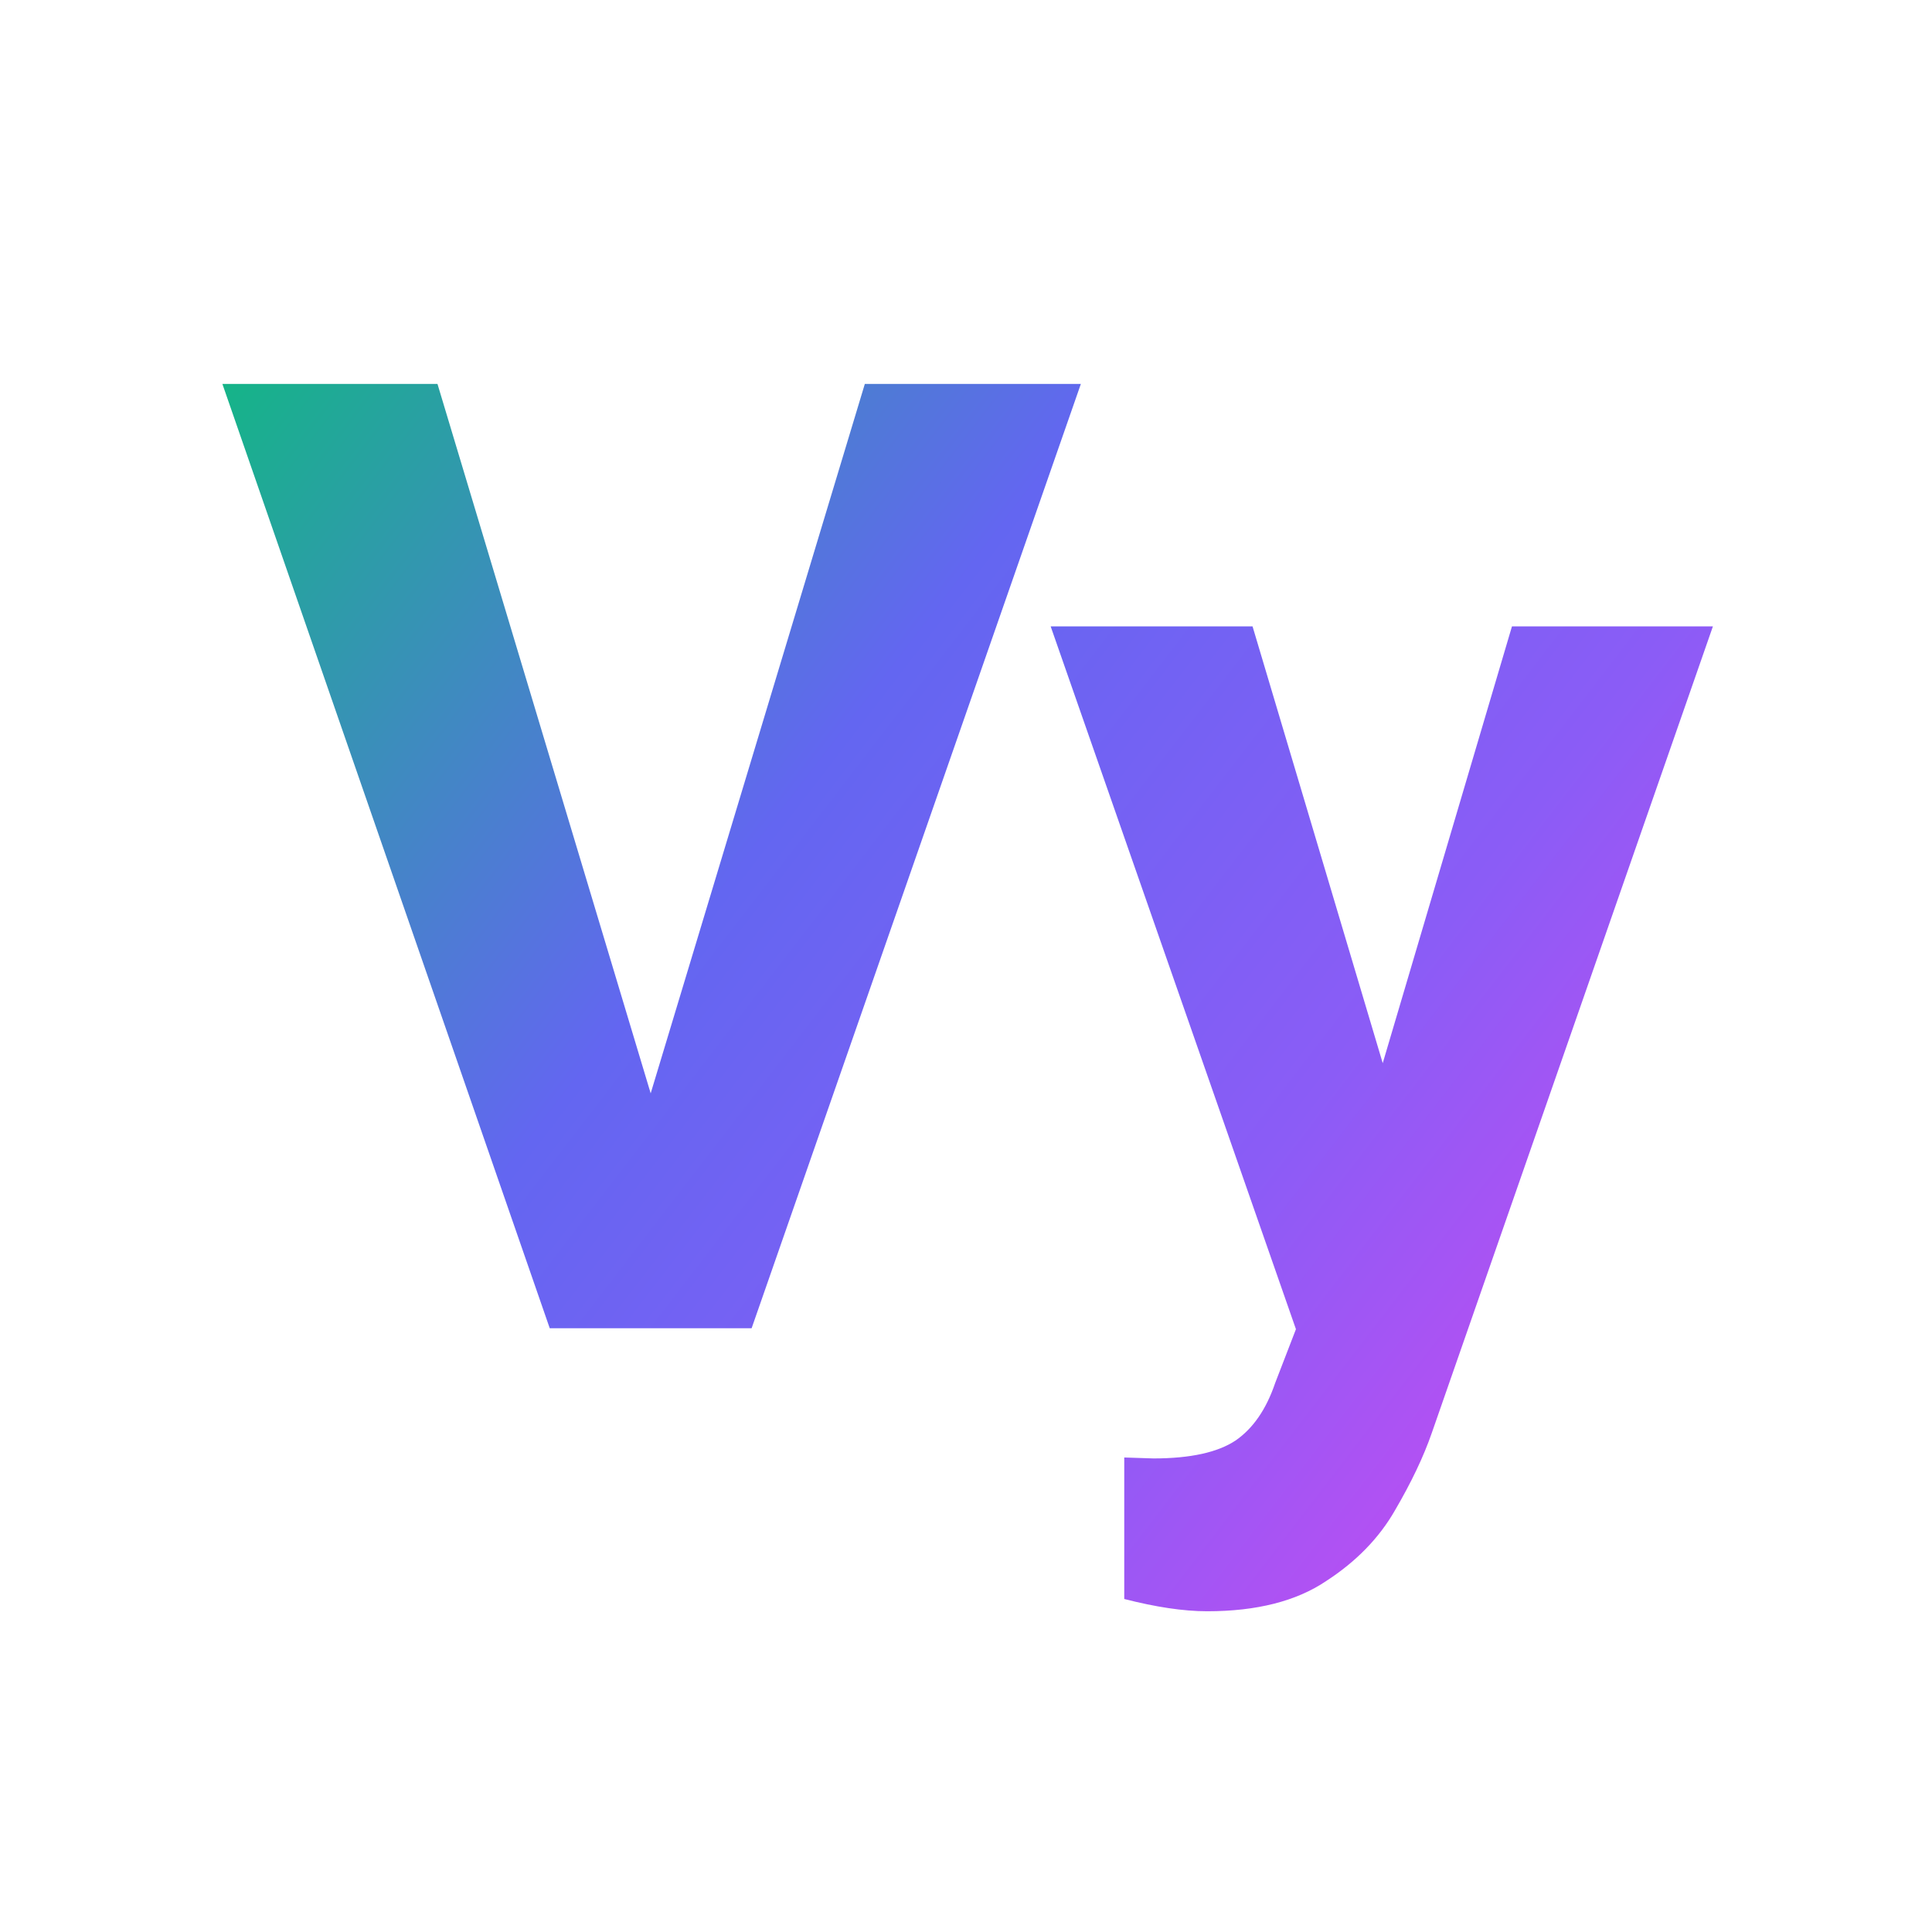
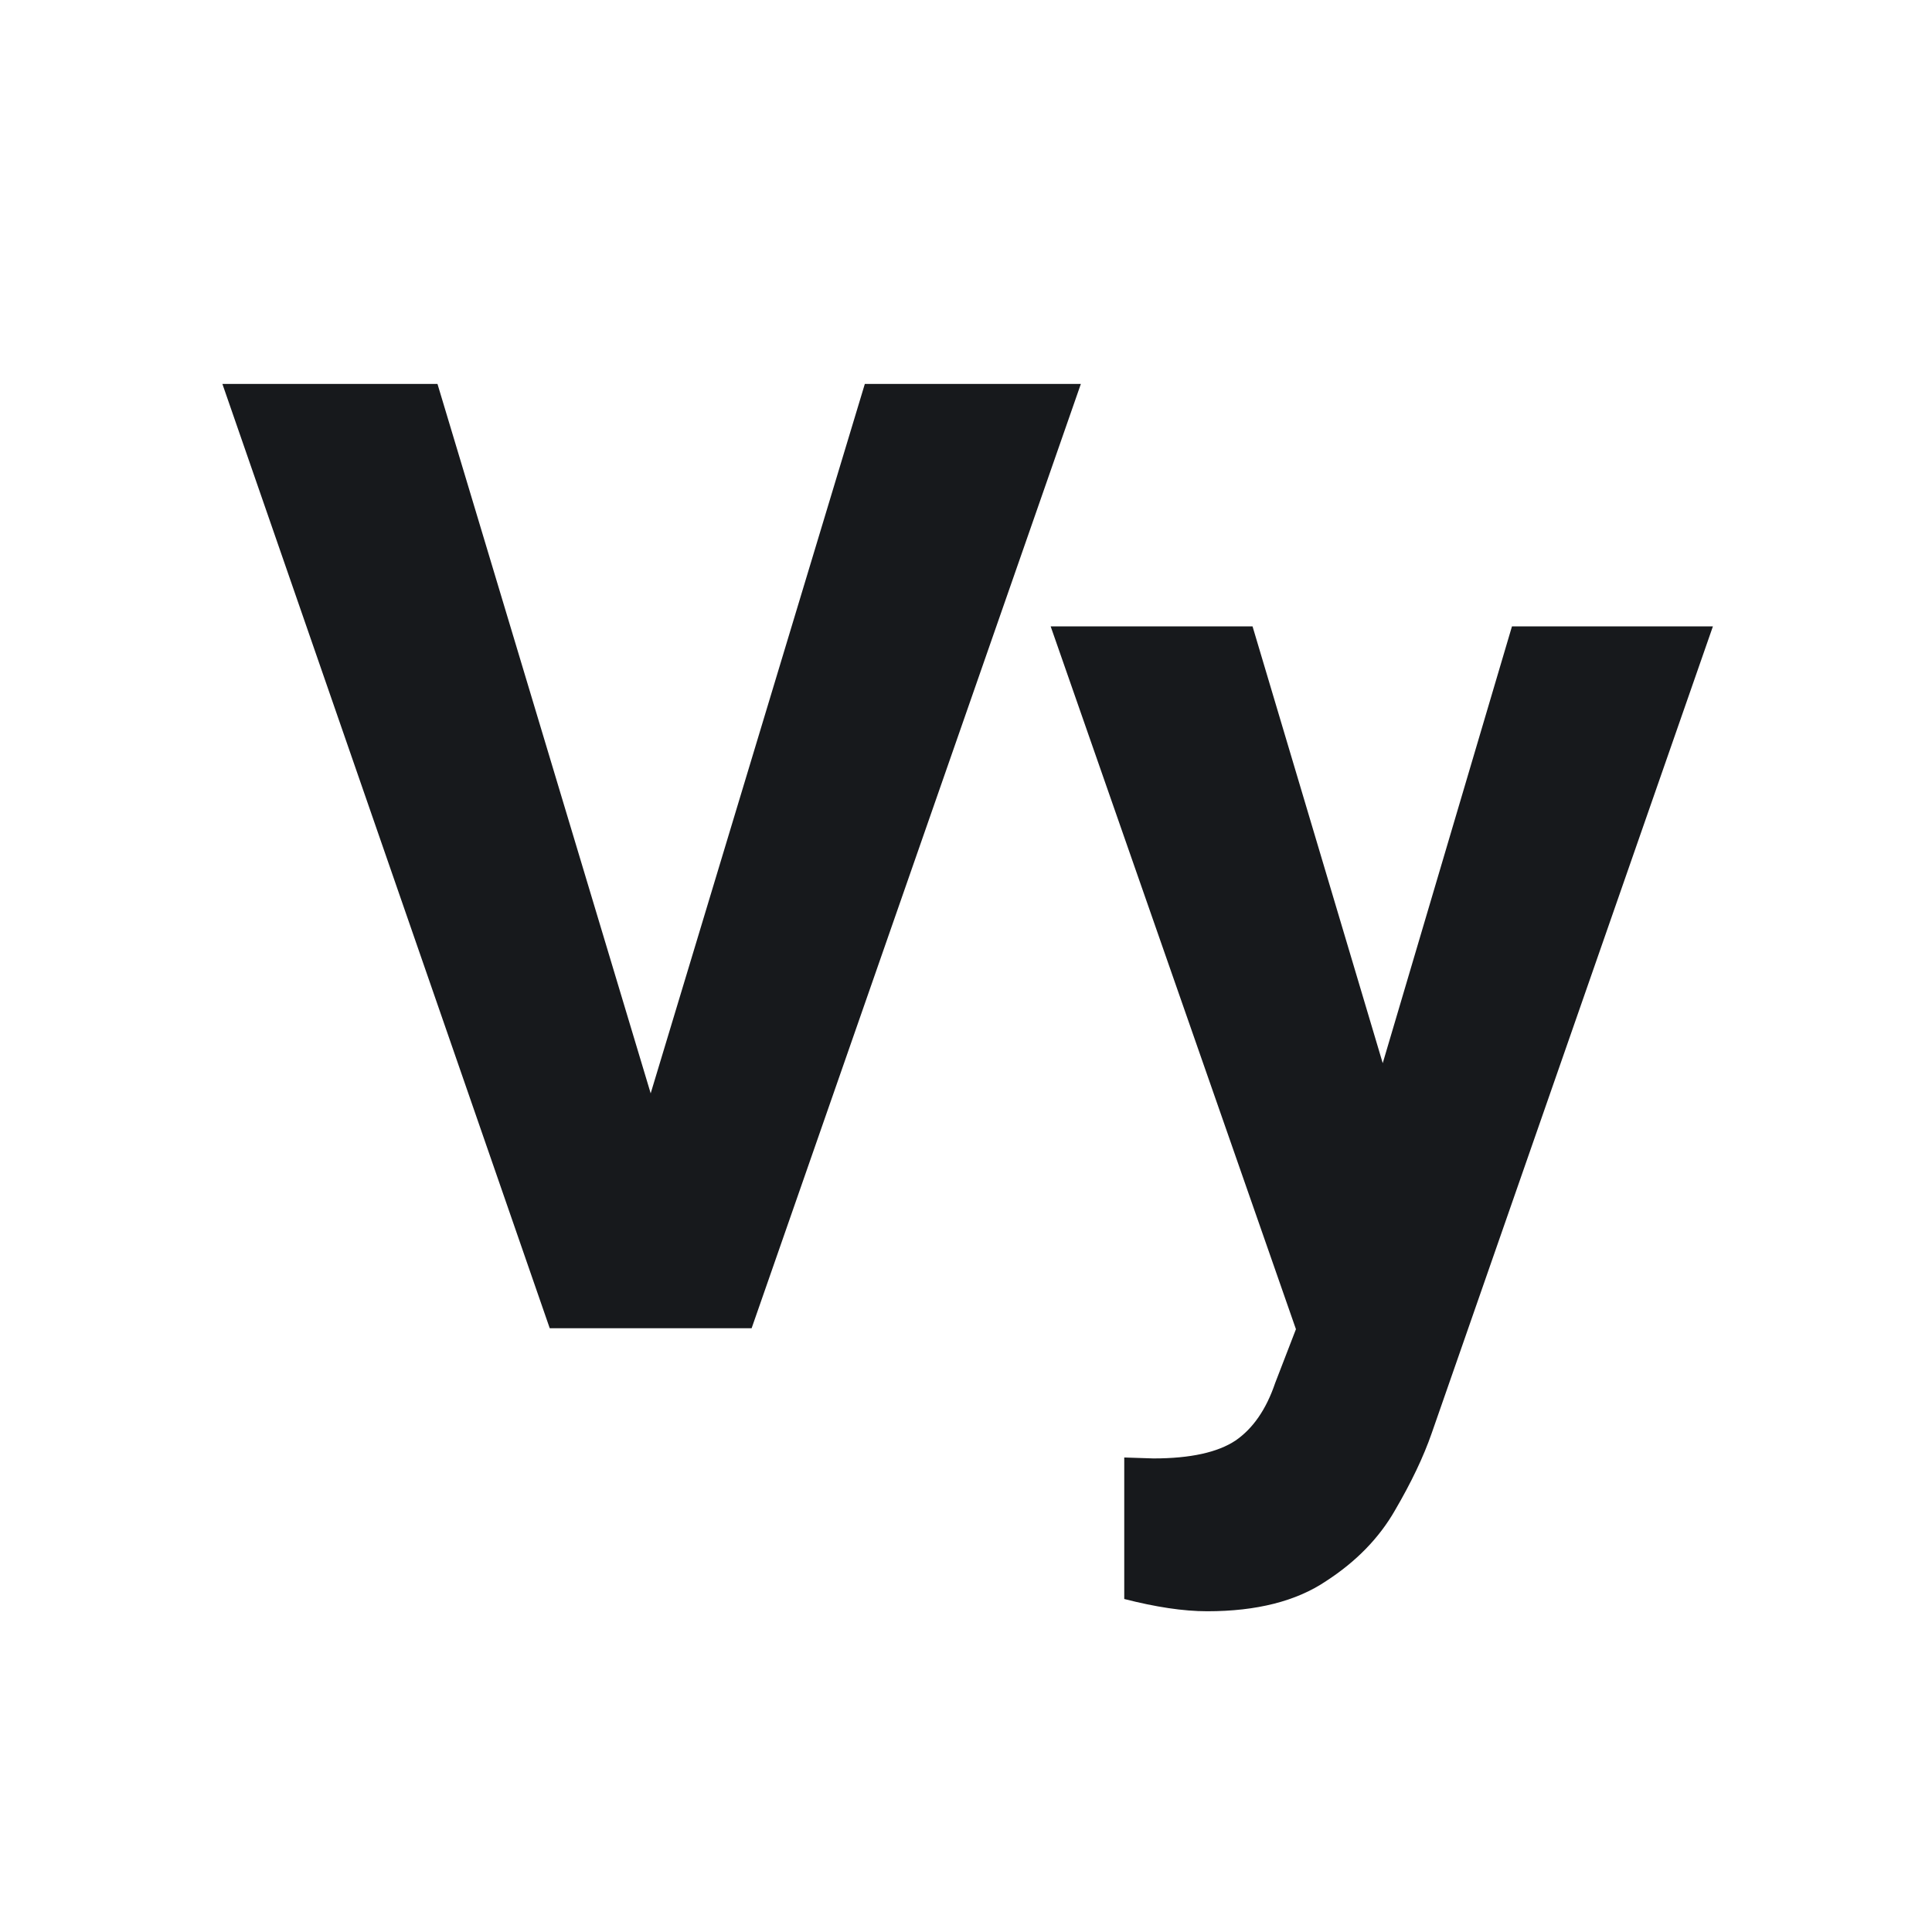
<svg xmlns="http://www.w3.org/2000/svg" viewBox="0 0 32 32">
-   <defs>
-     <linearGradient id="m" gradientUnits="userSpaceOnUse" x1="3" y1="6" x2="29" y2="26">
-       <stop offset="0" stop-color="#10b981" />
-       <stop offset="0.38" stop-color="#6366f1" />
-       <stop offset="0.68" stop-color="#8b5cf6" />
-       <stop offset="1" stop-color="#d946ef" />
-     </linearGradient>
-   </defs>
  <rect width="32" height="32" fill="#ffffff" />
-   <text x="16" y="22" font-family="-apple-system, BlinkMacSystemFont, 'Segoe UI', Roboto, sans-serif" font-size="22" font-weight="700" text-anchor="middle" fill="url(#m)" letter-spacing="-0.5">Vy</text>
+   <text x="16" y="22" font-family="-apple-system, BlinkMacSystemFont, 'Segoe UI', Roboto, sans-serif" font-size="22" font-weight="700" text-anchor="middle" fill="#17191c" letter-spacing="-0.5">Vy</text>
</svg>
